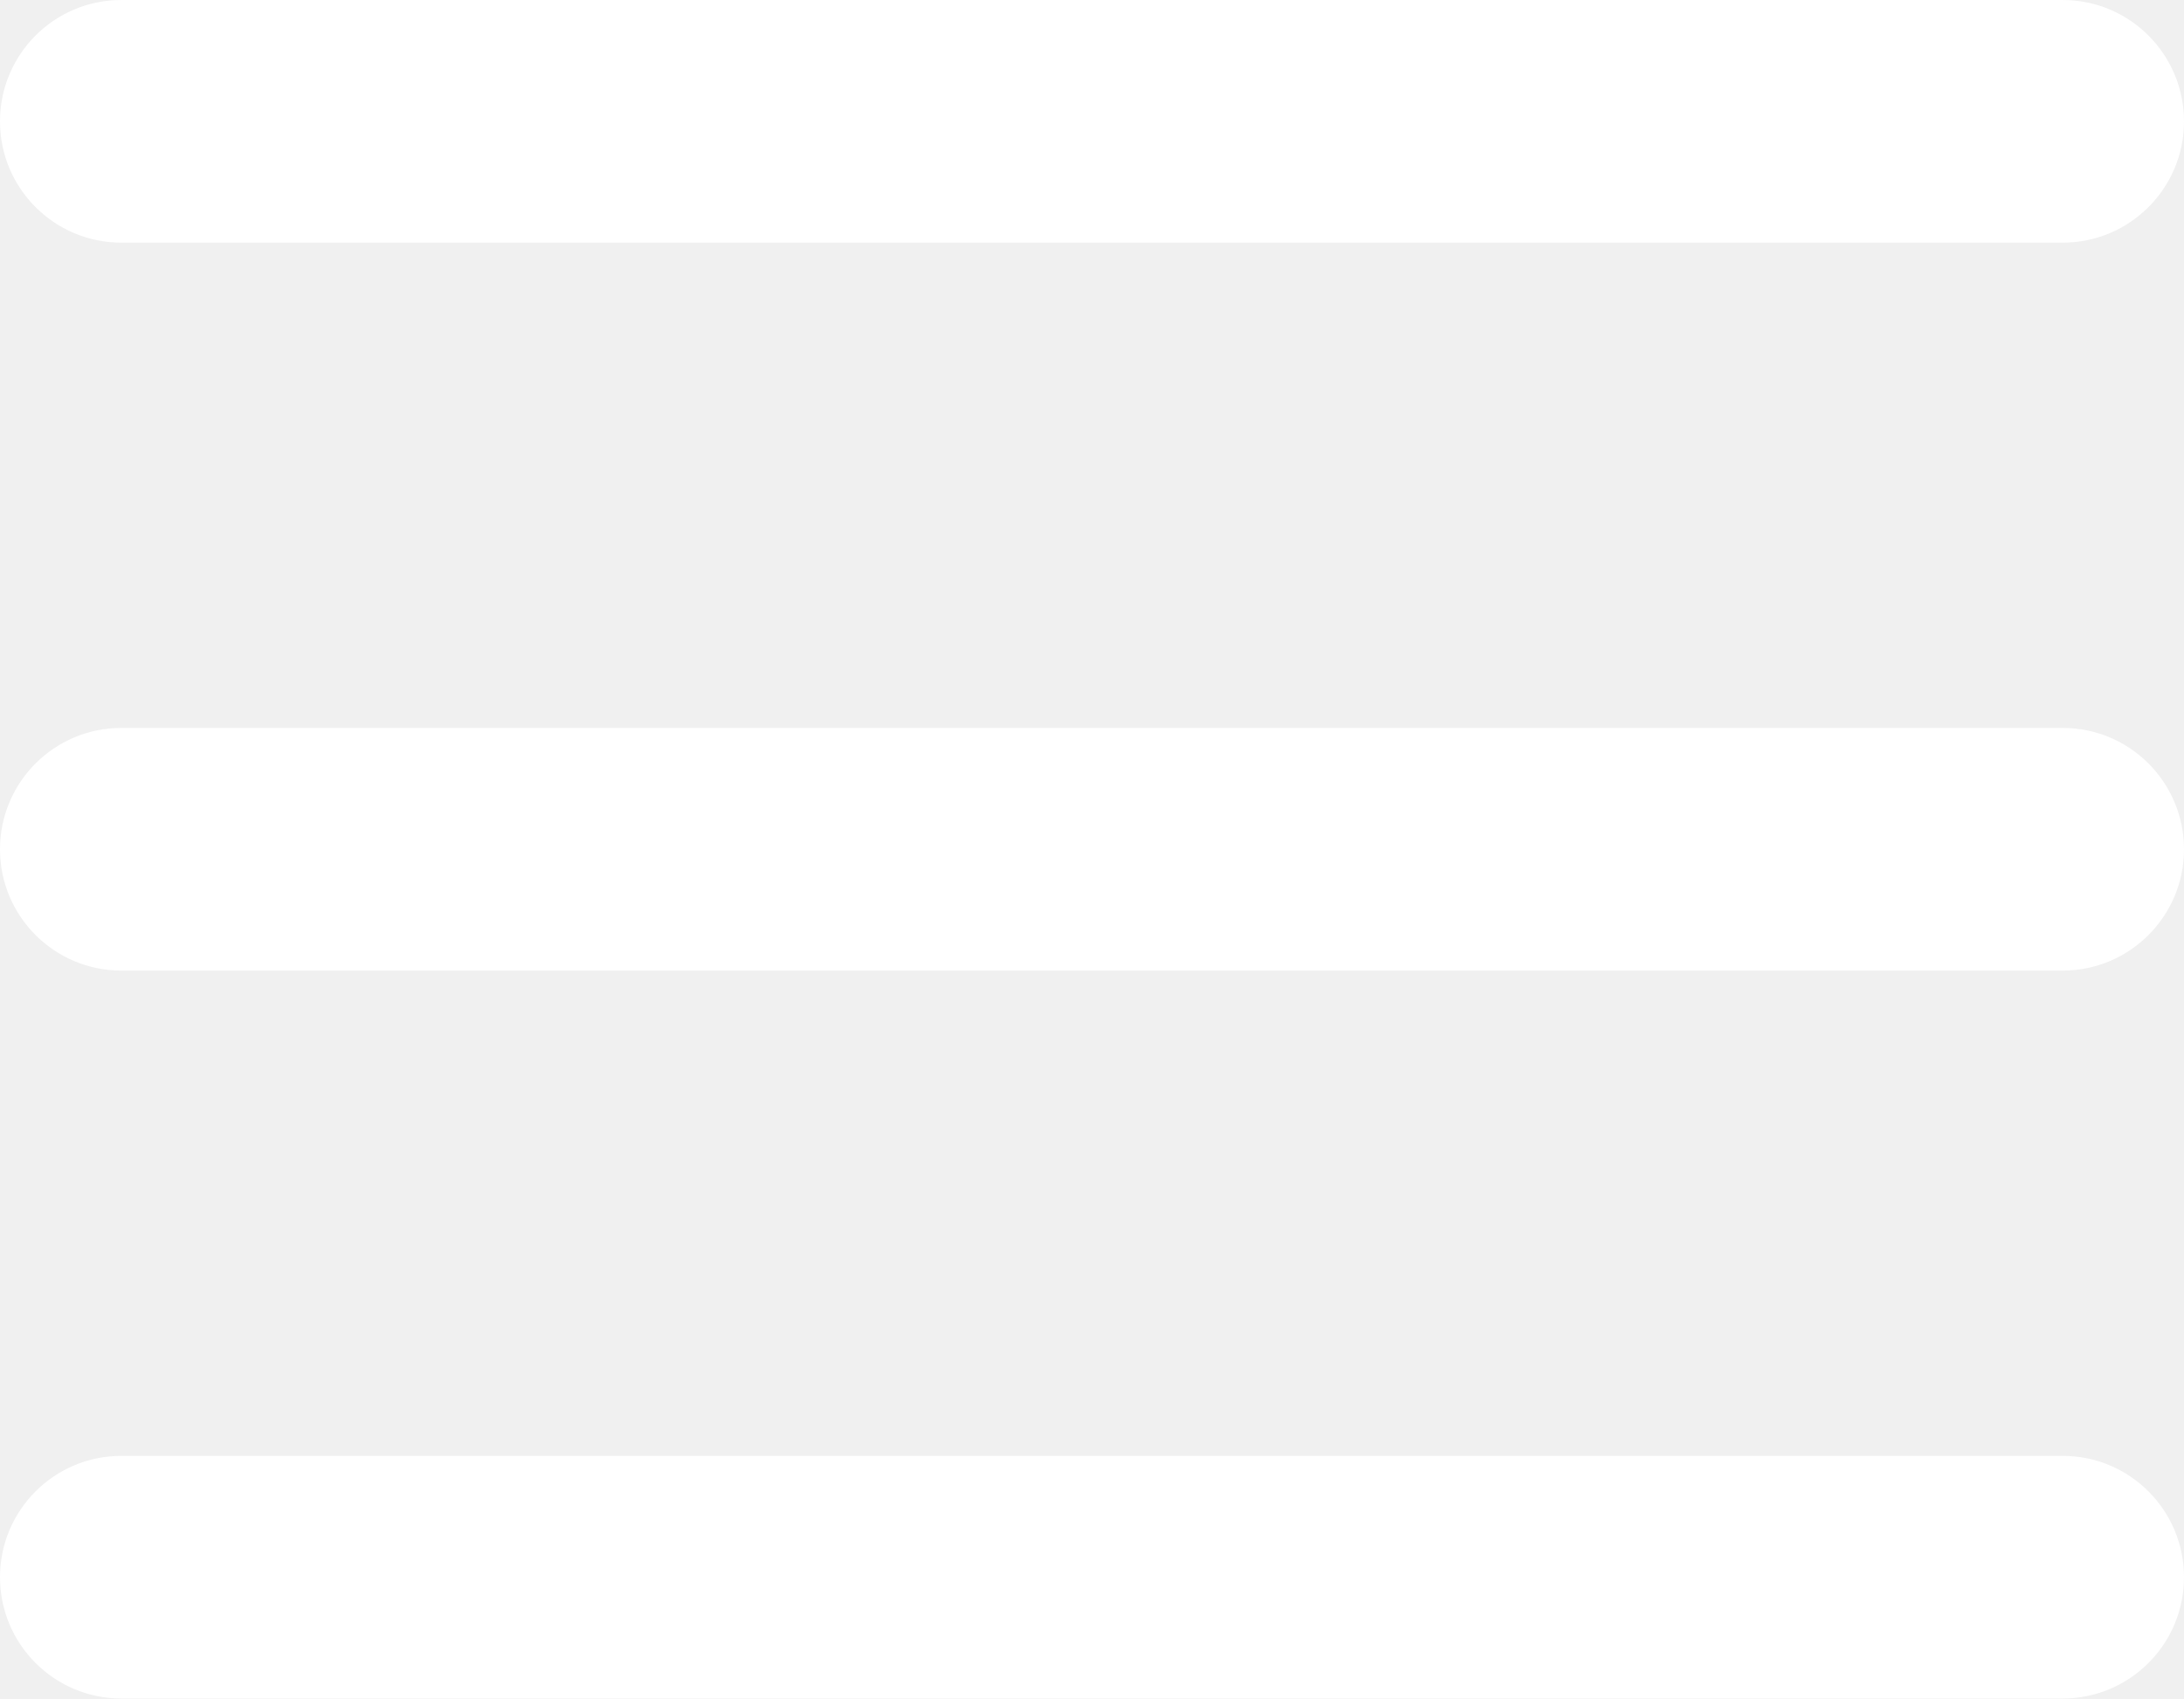
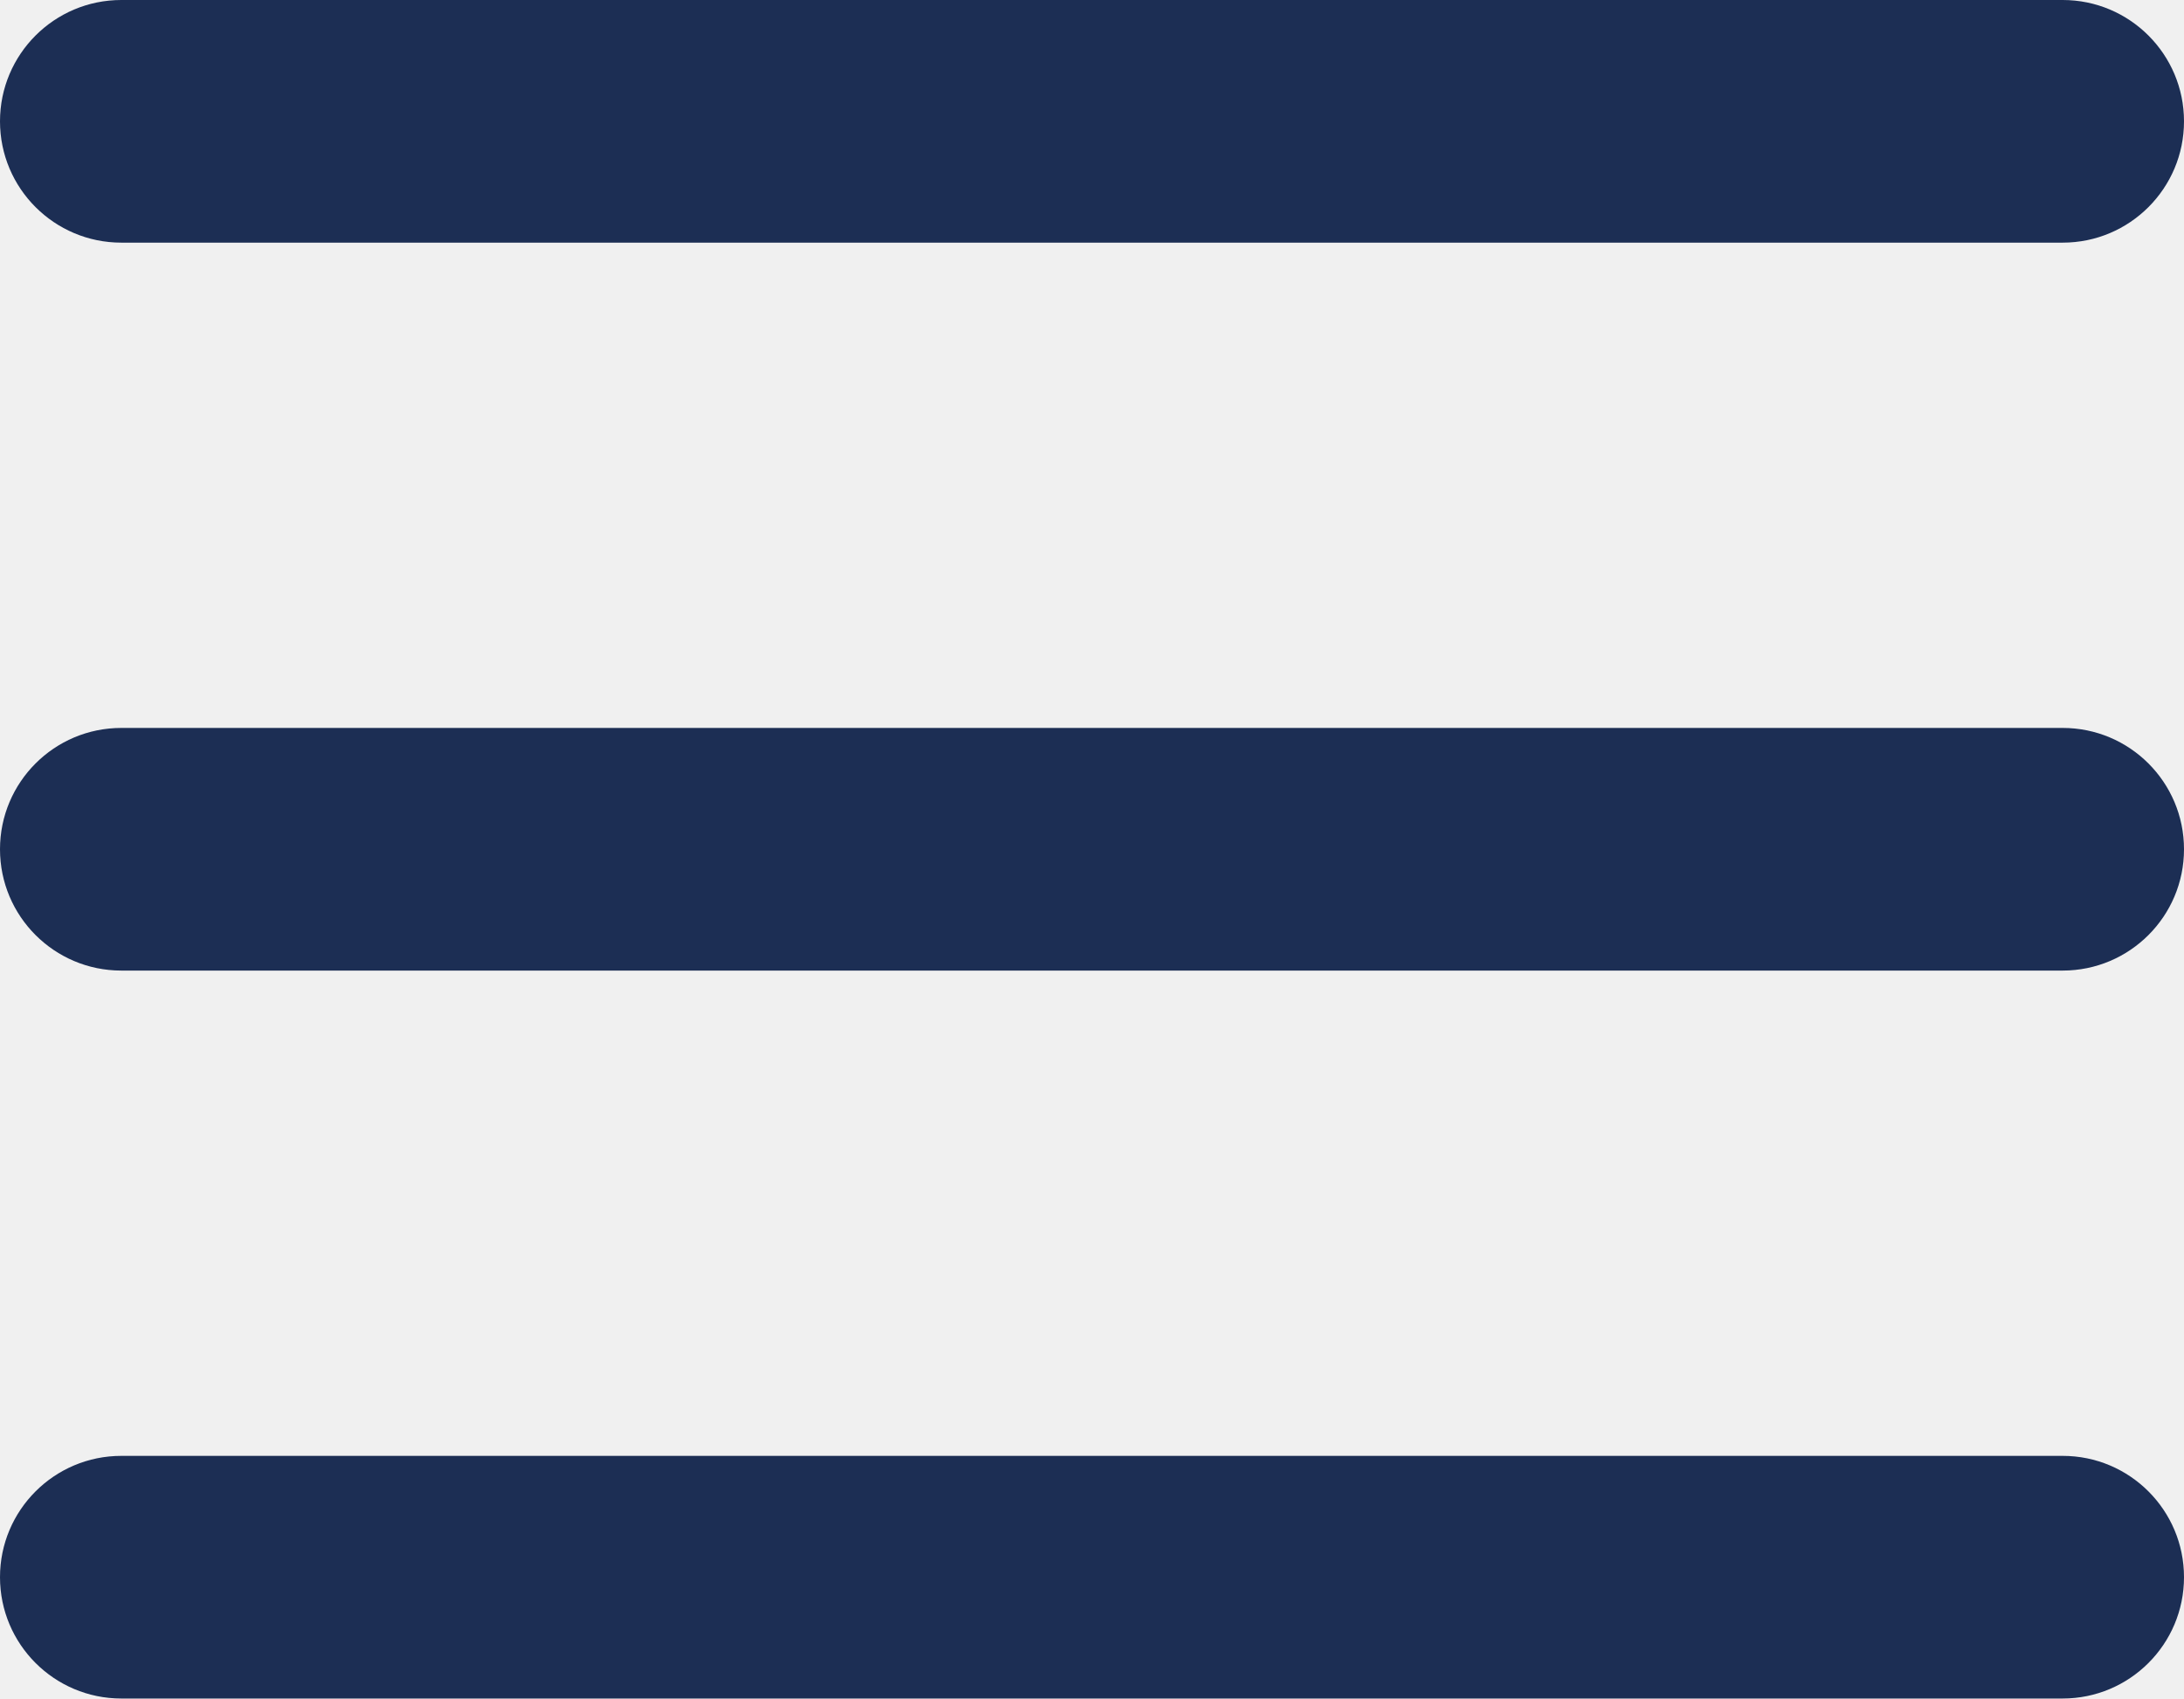
<svg xmlns="http://www.w3.org/2000/svg" width="18" height="14">
-   <path fill="#ffffff" fill-rule="evenodd" d="M17 8H1a1 1 0 0 1 0-2h16a1 1 0 0 1 0 2zm0-6H1a1 1 0 0 1 0-2h16a1 1 0 0 1 0 2zM1 12h16a1 1 0 0 1 0 2H1a1 1 0 0 1 0-2z" />
+   <path fill="#1c2e54" fill-rule="evenodd" d="M17 8H1a1 1 0 0 1 0-2h16a1 1 0 0 1 0 2zm0-6H1a1 1 0 0 1 0-2h16a1 1 0 0 1 0 2zM1 12h16a1 1 0 0 1 0 2H1a1 1 0 0 1 0-2z" />
</svg>
